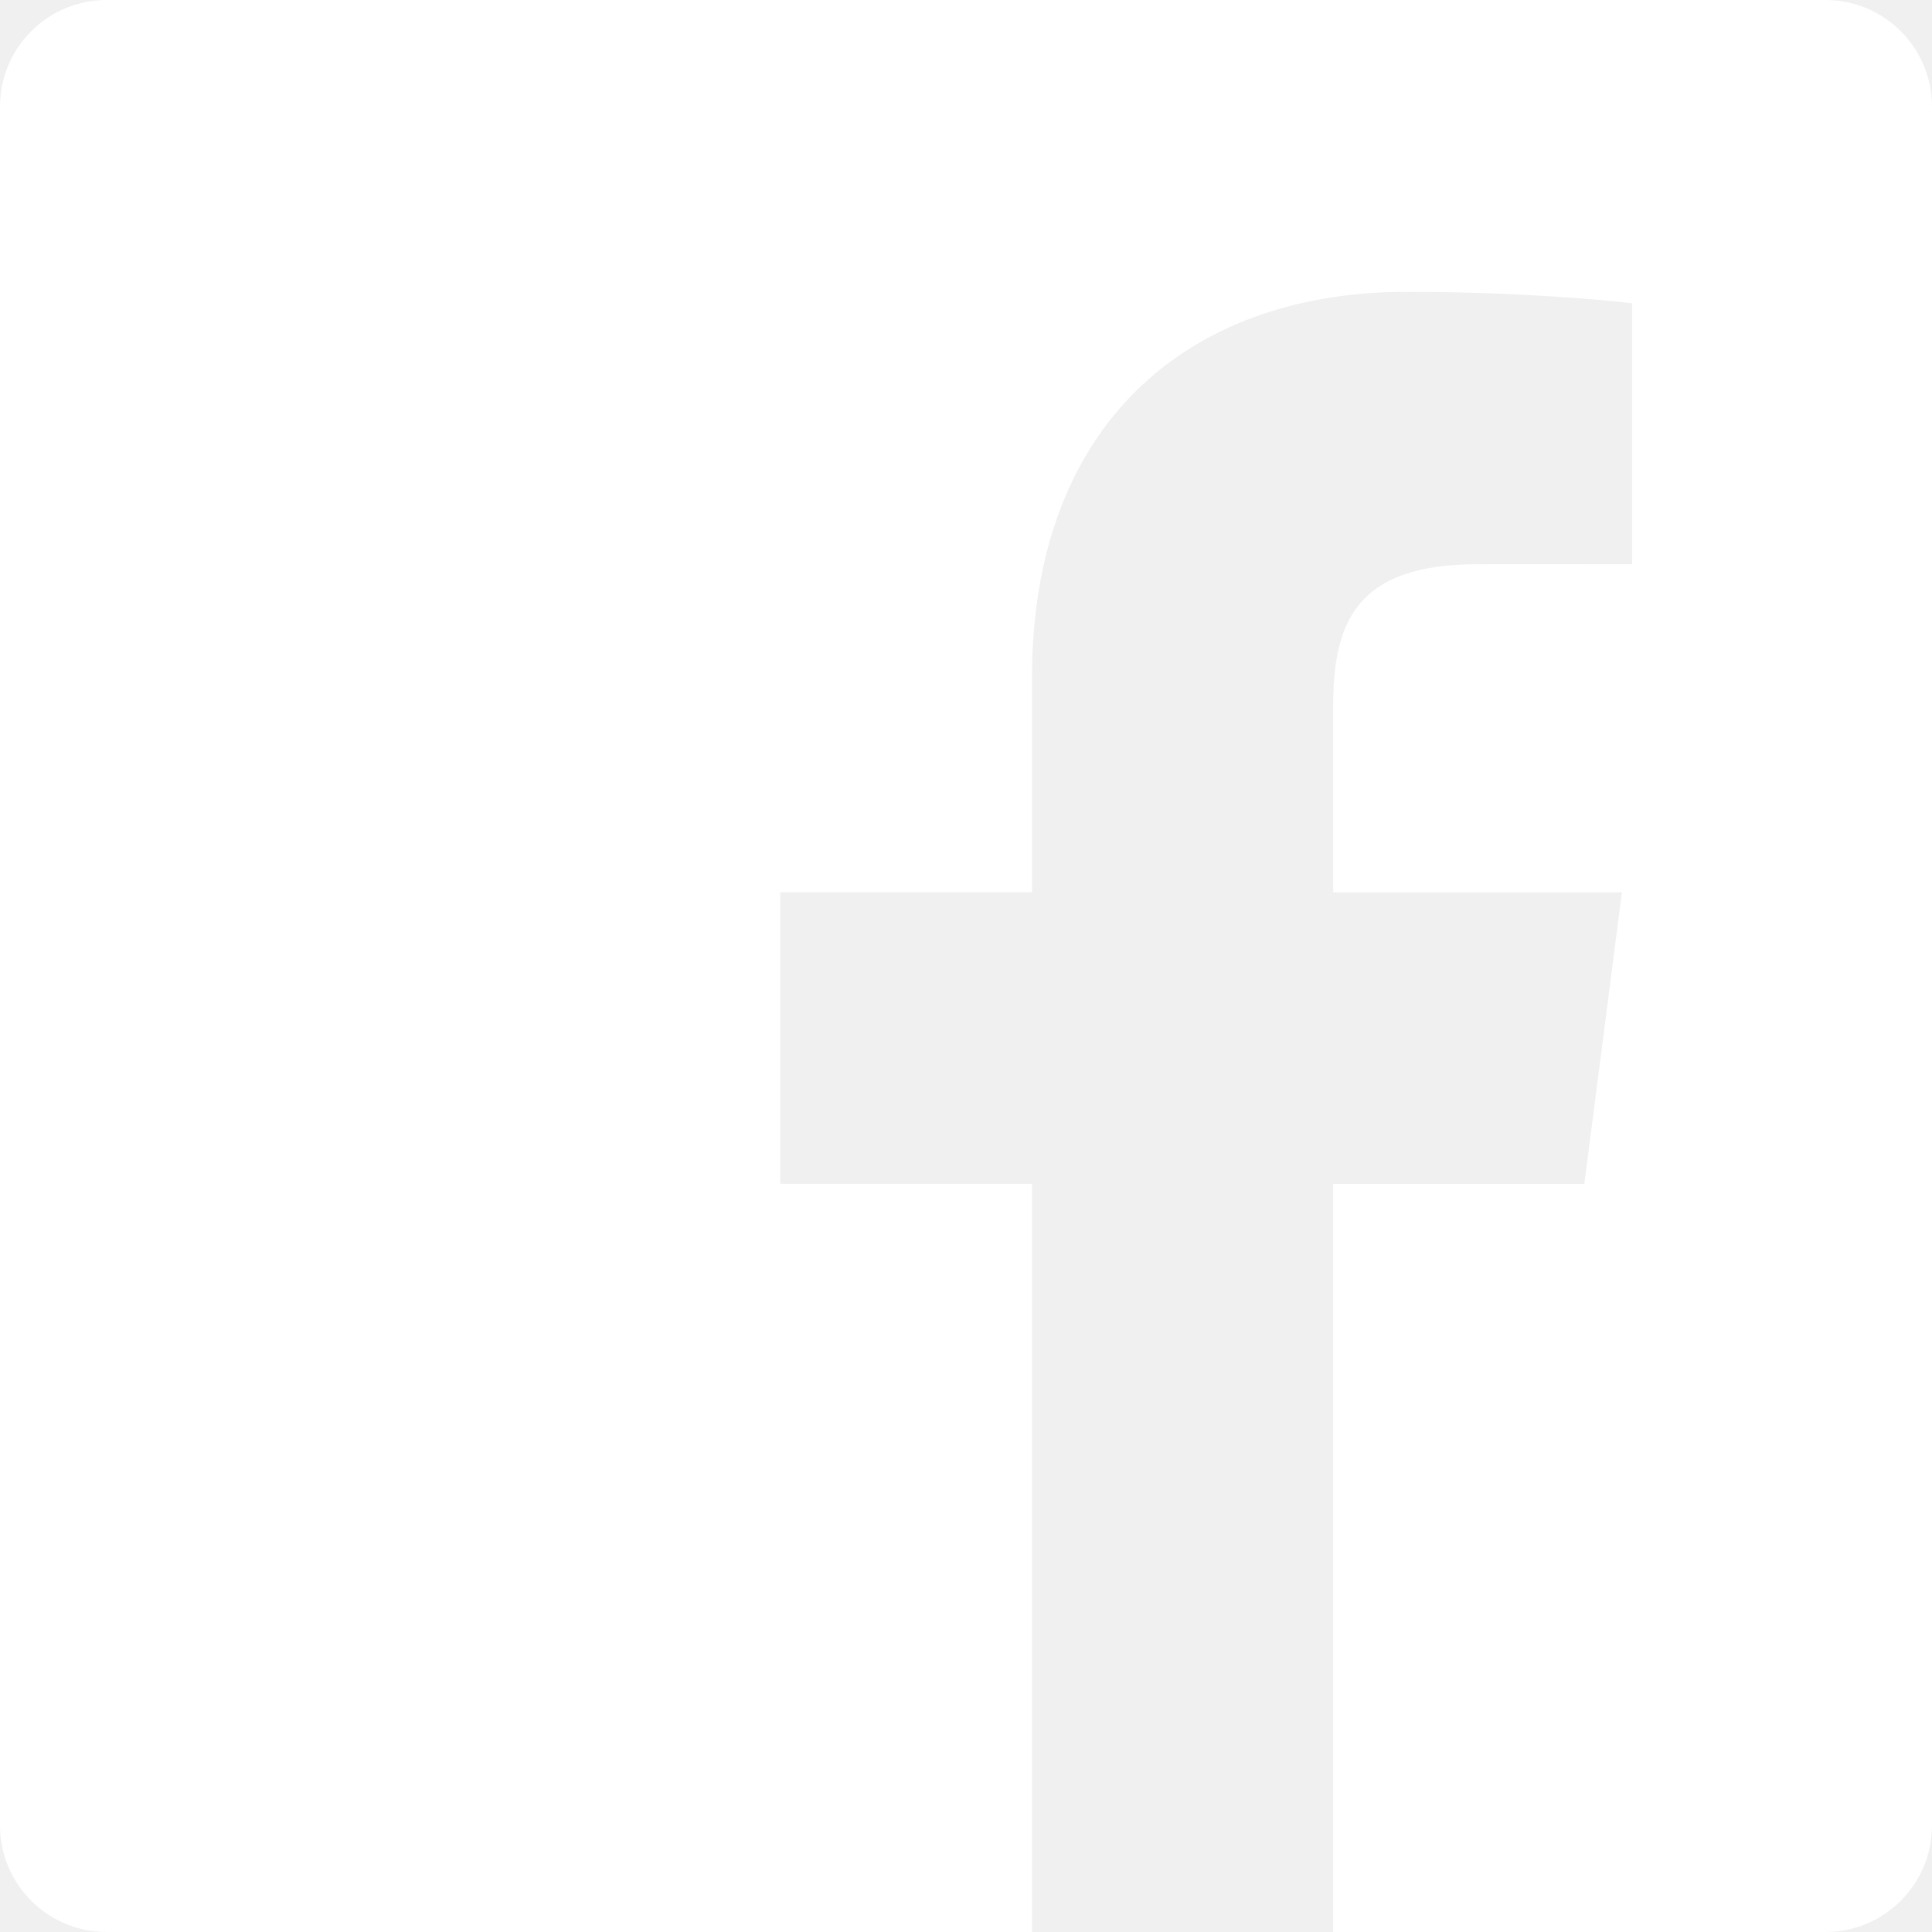
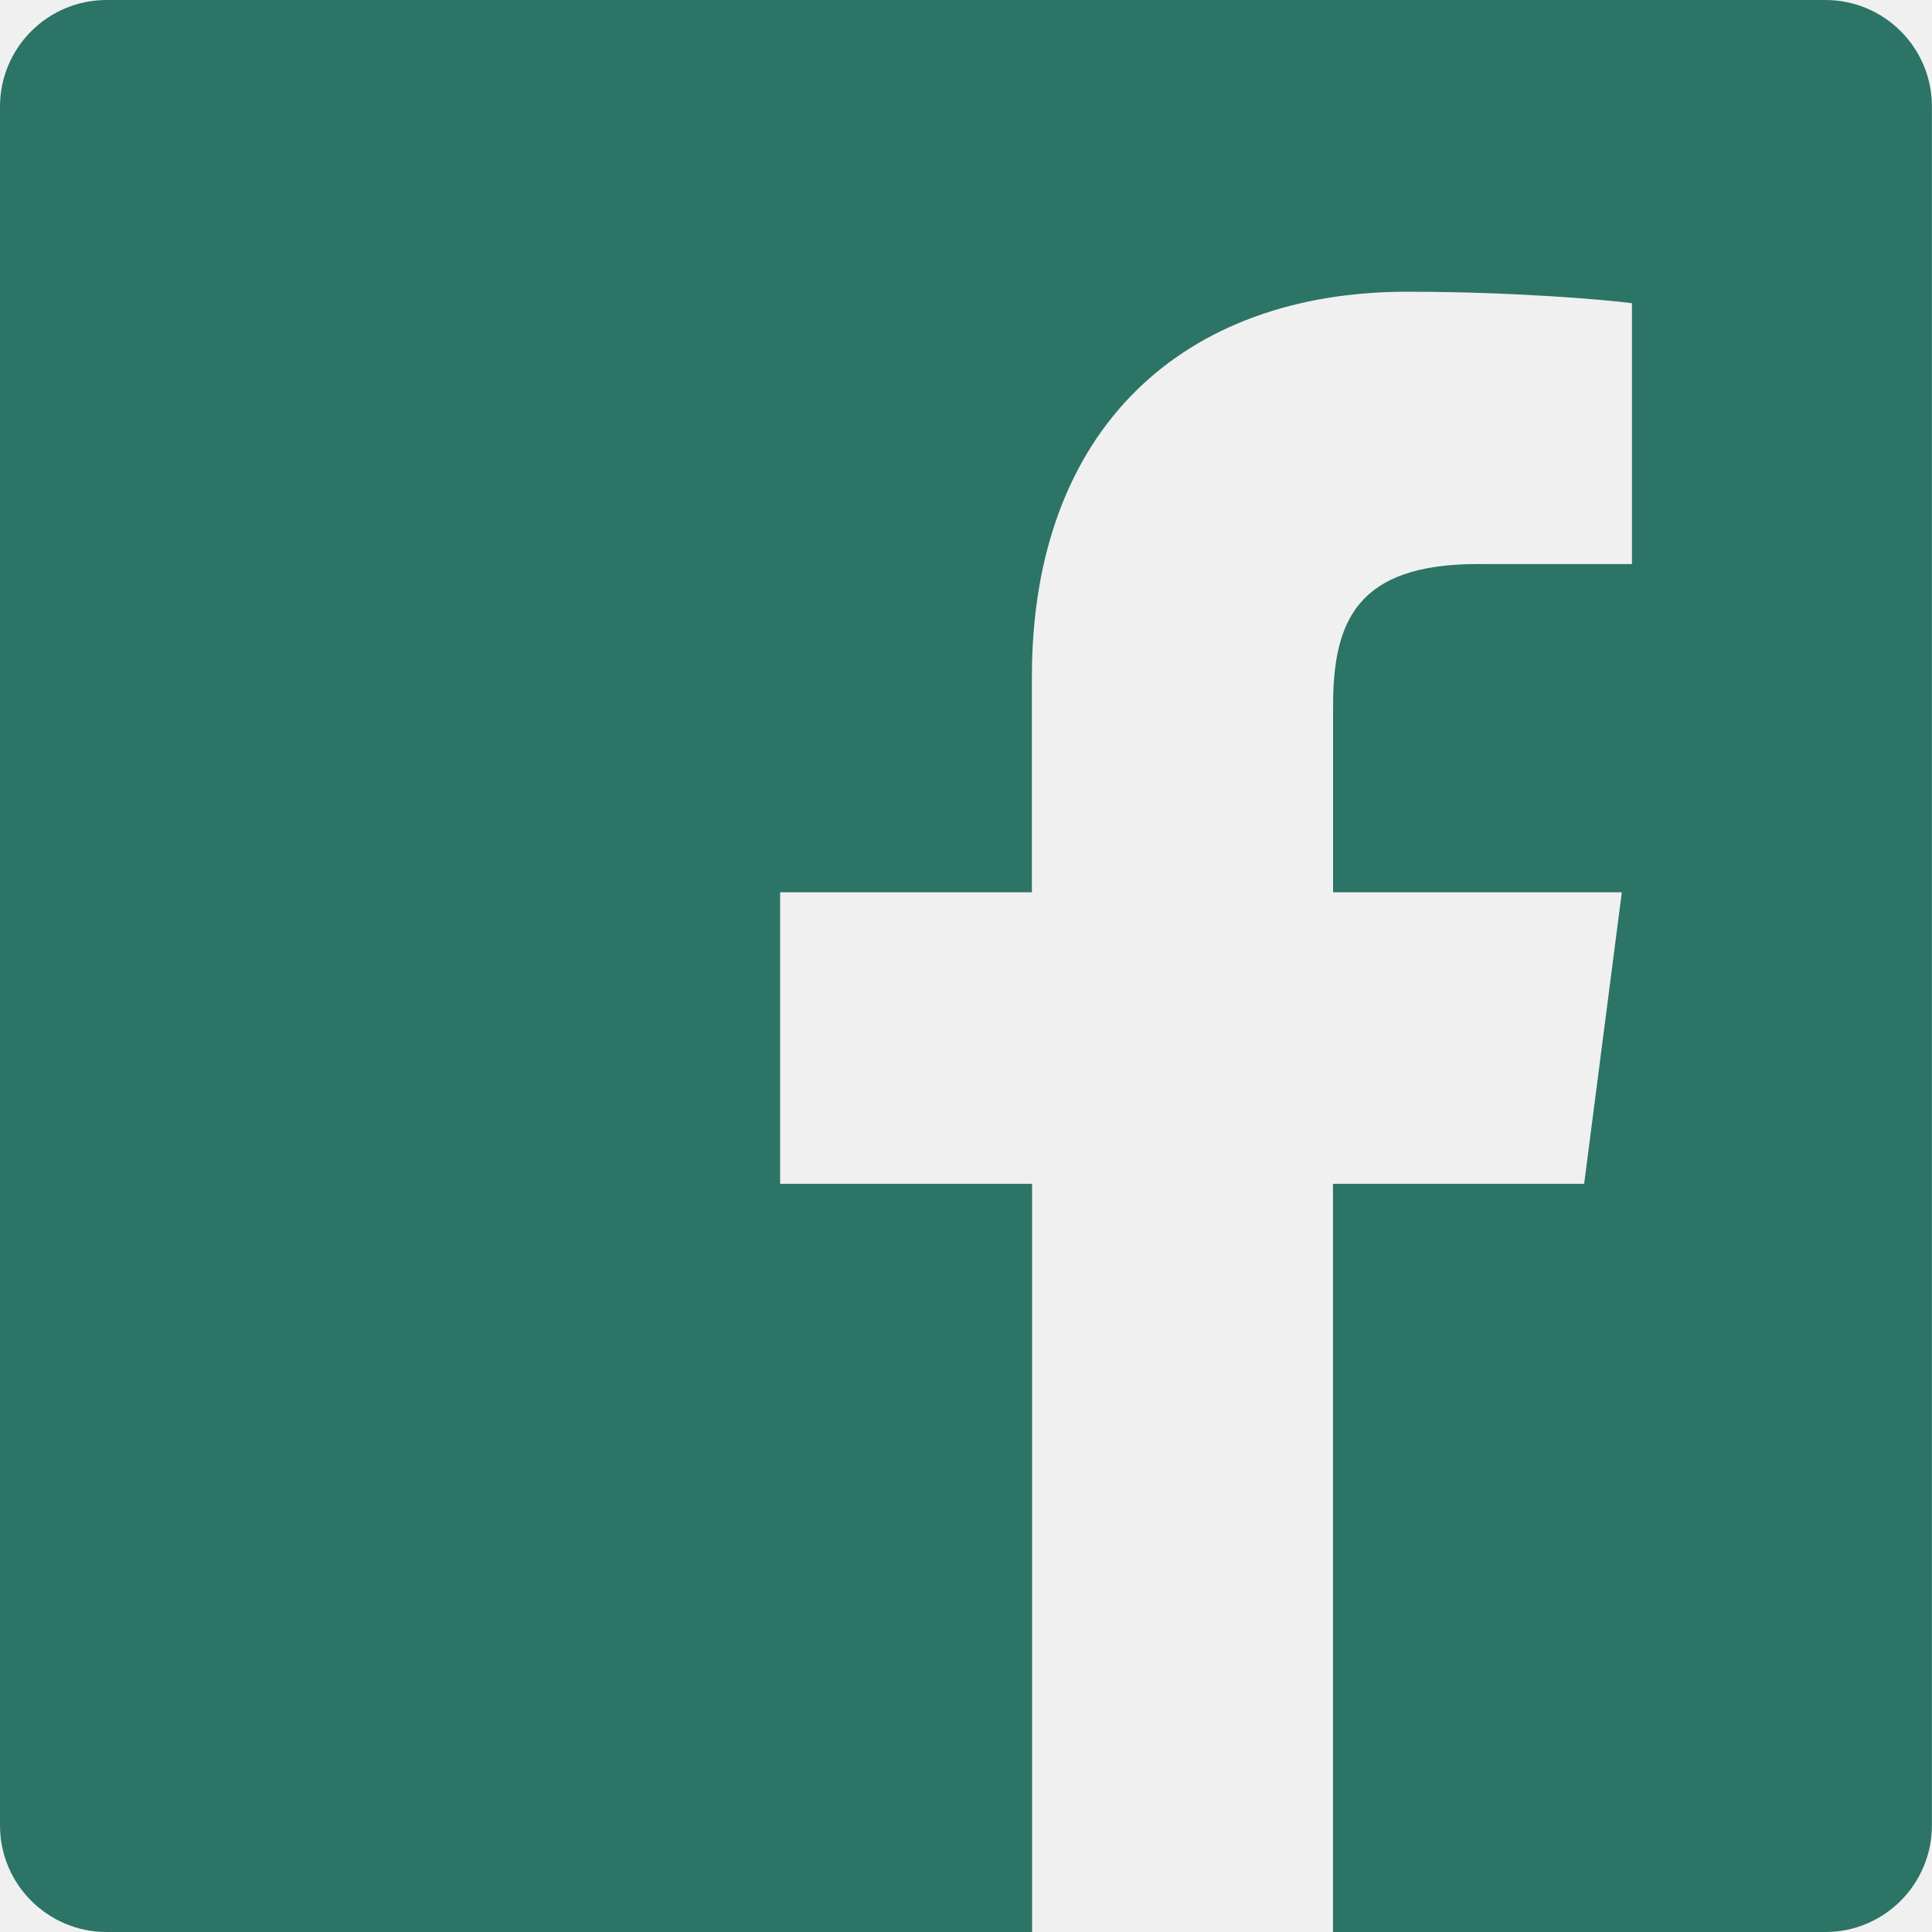
- <svg xmlns="http://www.w3.org/2000/svg" width="24" height="24">
-   <path d="M22.675 0H1.325C.593 0 0 .593 0 1.325v21.351C0 23.407.593 24 1.325 24H12.82v-9.294H9.692v-3.622h3.128V8.413c0-3.1 1.893-4.788 4.659-4.788 1.325 0 2.463.099 2.795.143v3.24l-1.918.001c-1.504 0-1.795.715-1.795 1.763v2.313h3.587l-.467 3.622h-3.12V24h6.116c.73 0 1.323-.593 1.323-1.325V1.325C24 .593 23.407 0 22.675 0z" fill="#FFF" fill-rule="nonzero" />
+ <svg xmlns="http://www.w3.org/2000/svg" width="20" height="20">
+   <path d="M18.896 0H1.104C.494 0 0 .494 0 1.104v17.793C0 19.506.494 20 1.104 20h9.58v-7.745H8.076V9.237h2.606V7.01c0-2.583 1.578-3.99 3.883-3.99 1.104 0 2.052.082 2.329.119v2.7h-1.598c-1.254 0-1.496.597-1.496 1.47v1.928h2.989l-.39 3.018h-2.6V20h5.098c.608 0 1.102-.494 1.102-1.104V1.104C20 .494 19.506 0 18.896 0z" fill="#2C7566" fill-rule="nonzero" />
</svg>
